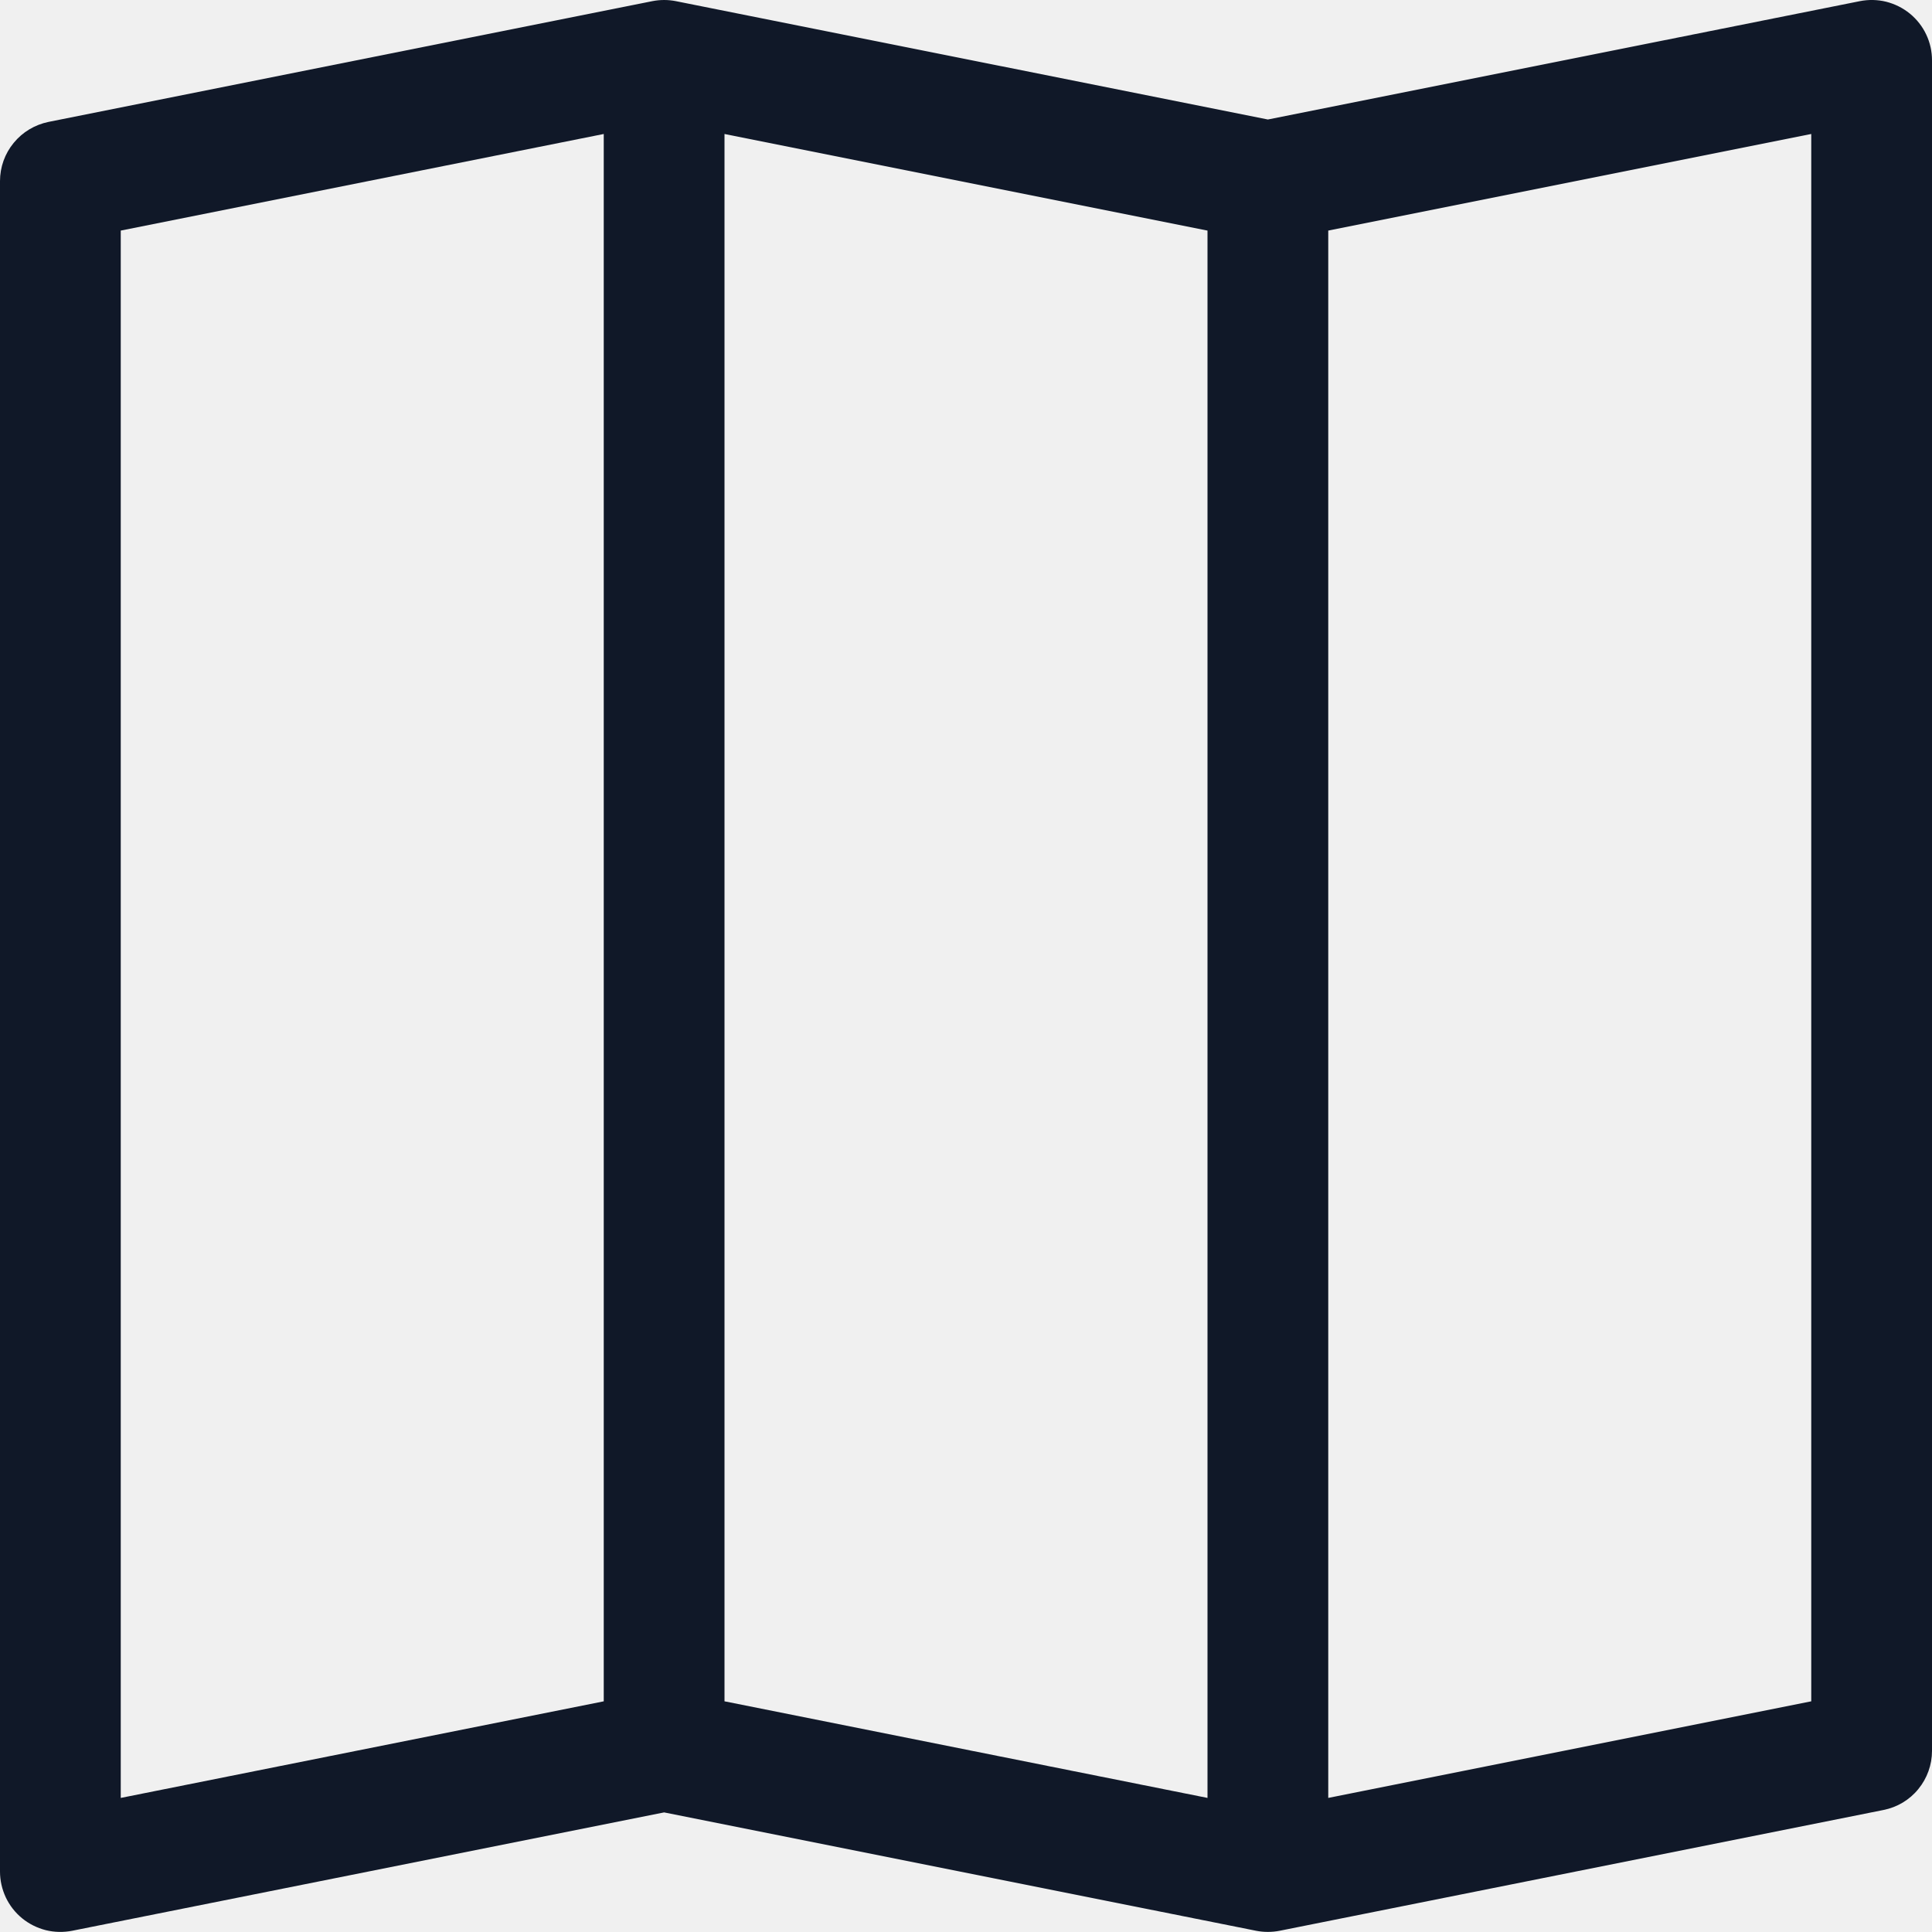
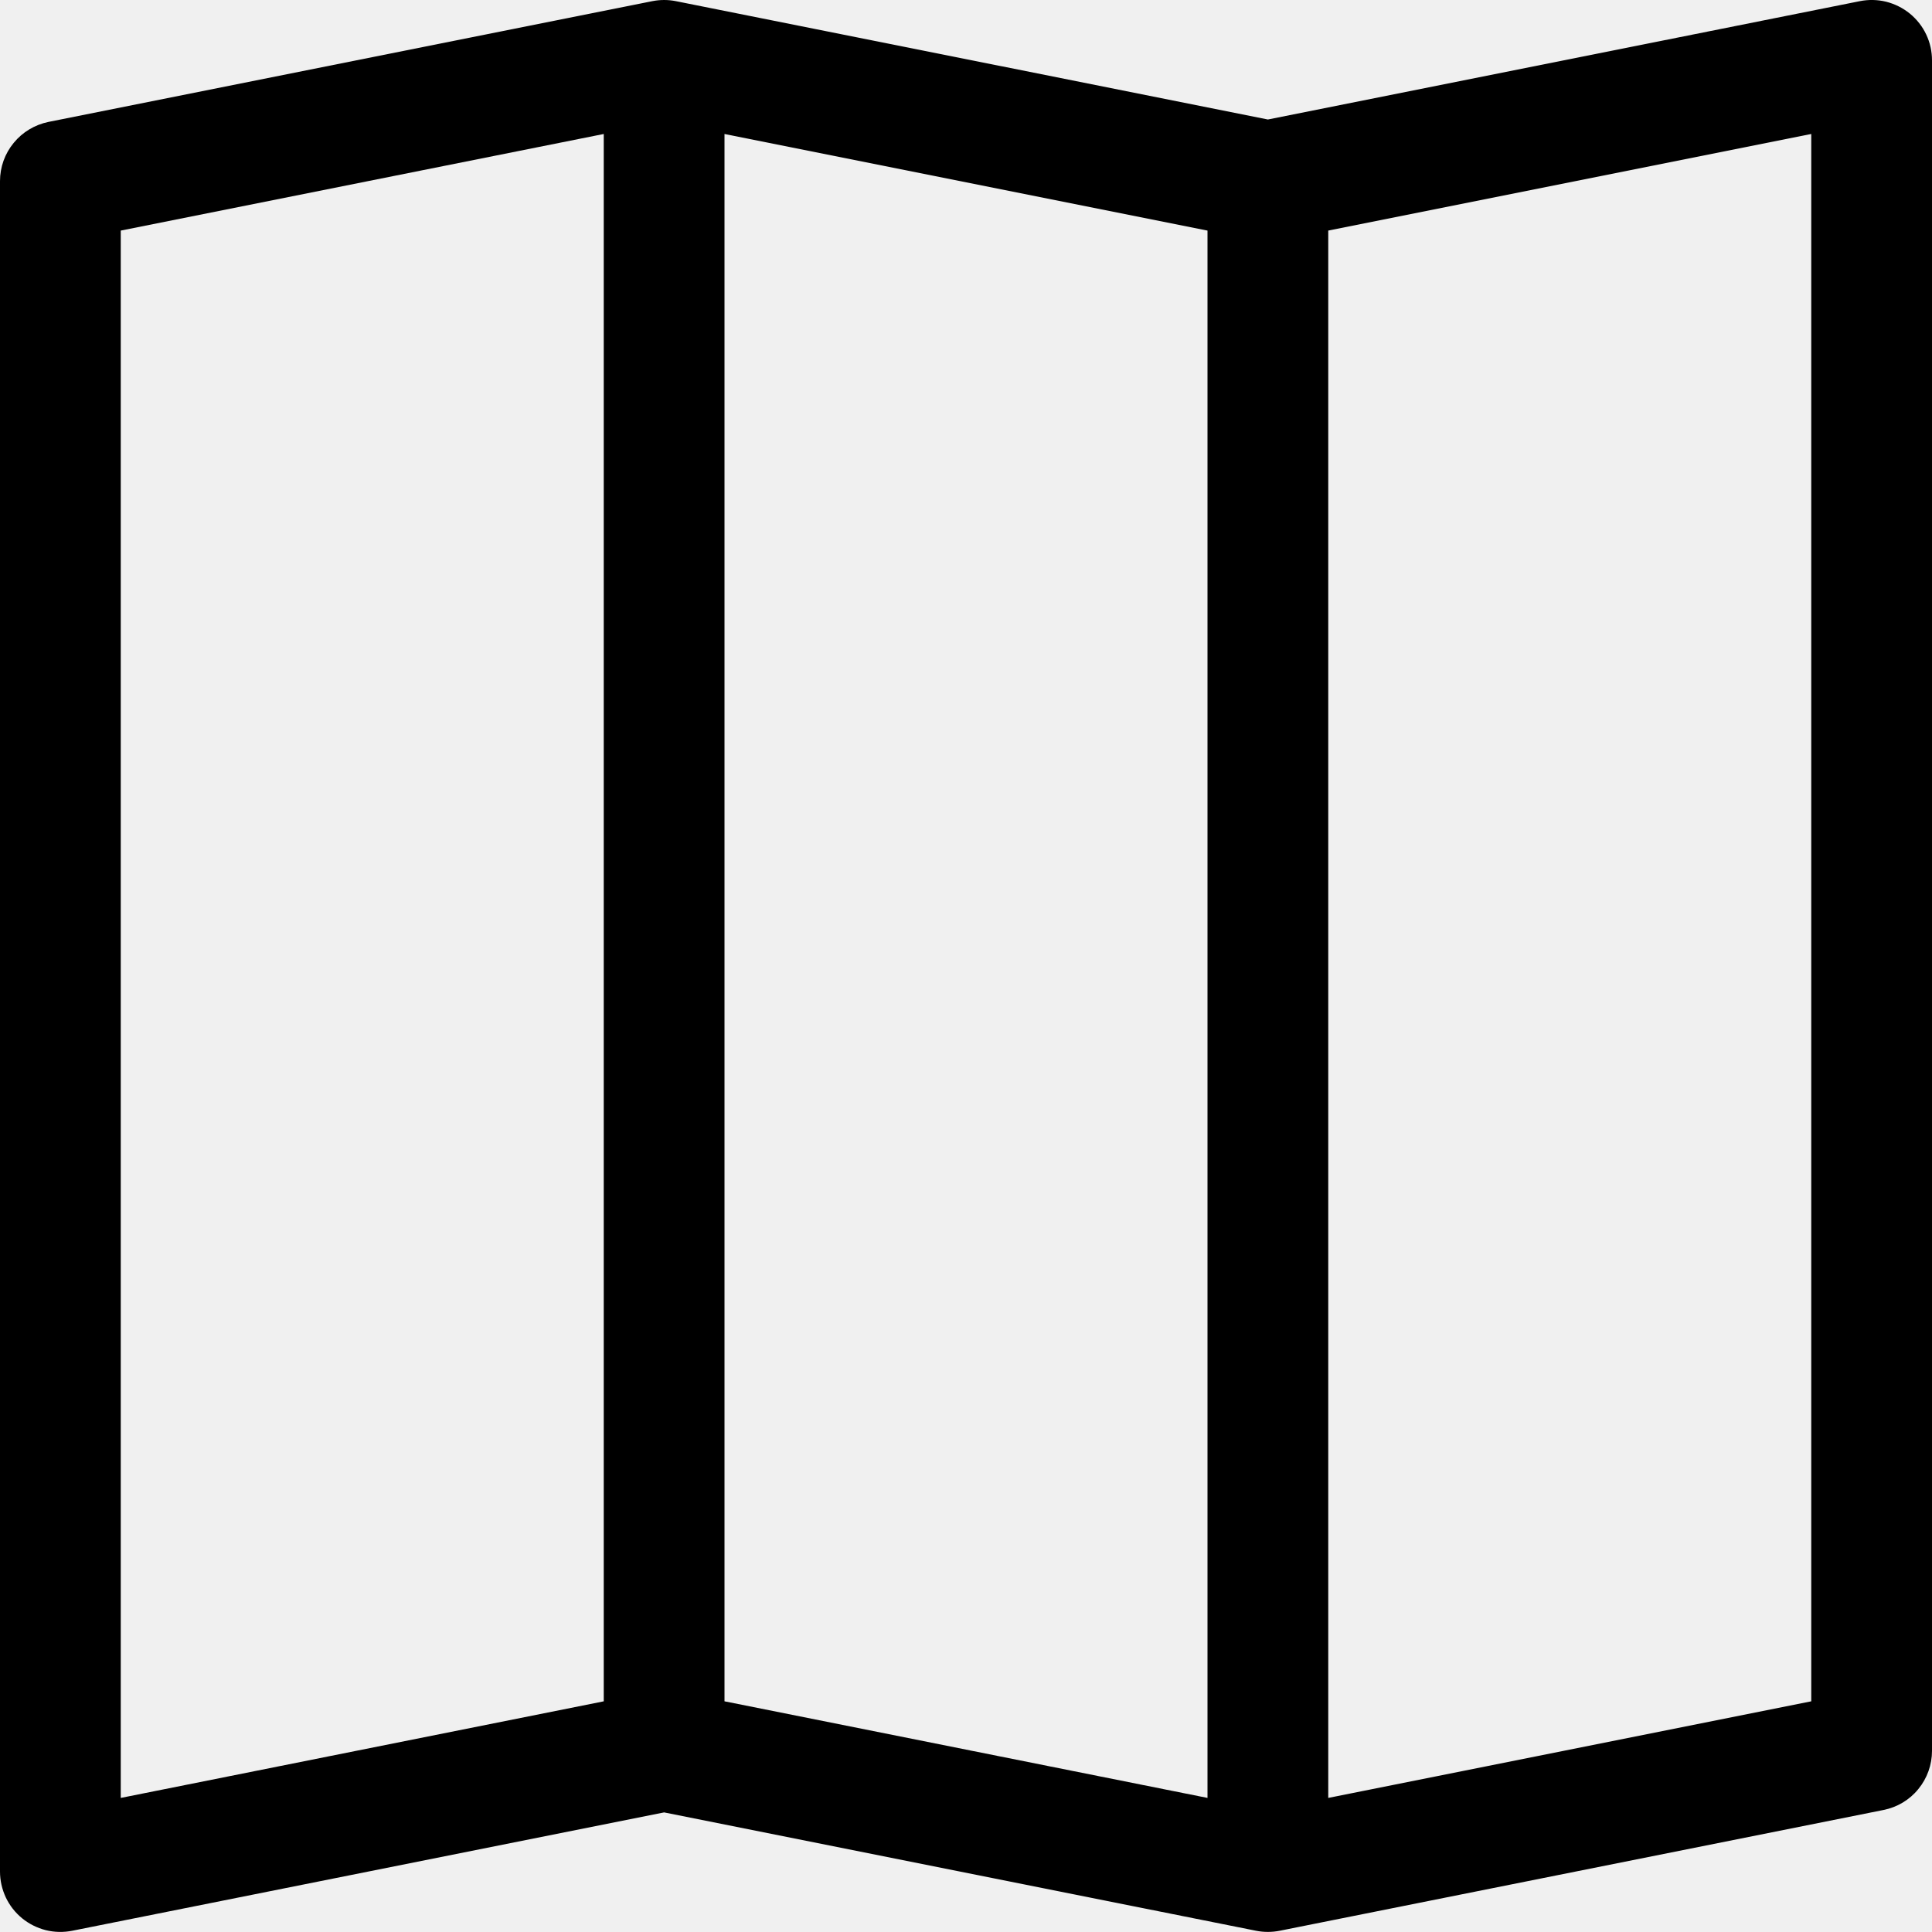
<svg xmlns="http://www.w3.org/2000/svg" width="20" height="20" viewBox="0 0 20 20" fill="none">
  <g clip-path="url(#clip0_39001_85)">
-     <path fill-rule="evenodd" clip-rule="evenodd" d="M19.771 0.141C19.843 0.2 19.901 0.274 19.94 0.357C19.98 0.441 20 0.532 20 0.625V18.125C20 18.269 19.95 18.409 19.858 18.521C19.767 18.633 19.639 18.709 19.497 18.737L13.248 19.987C13.167 20.003 13.083 20.003 13.002 19.987L6.875 18.762L0.748 19.987C0.657 20.005 0.563 20.003 0.474 19.981C0.384 19.958 0.3 19.916 0.229 19.858C0.157 19.799 0.1 19.726 0.06 19.642C0.021 19.558 5.58159e-05 19.467 0 19.375L0 1.875C8.72276e-05 1.73 0.05 1.59 0.142 1.479C0.233 1.367 0.361 1.291 0.502 1.262L6.753 0.012C6.833 -0.004 6.917 -0.004 6.997 0.012L13.125 1.237L19.253 0.012C19.343 -0.006 19.437 -0.004 19.526 0.018C19.616 0.041 19.7 0.083 19.771 0.141ZM12.5 2.387L7.5 1.387V17.612L12.5 18.612V2.387ZM13.75 18.612L18.75 17.612V1.387L13.75 2.387V18.612ZM6.25 17.612V1.387L1.25 2.387V18.612L6.25 17.612Z" fill="#101828" />
+     <path fill-rule="evenodd" clip-rule="evenodd" d="M19.771 0.141C19.843 0.2 19.901 0.274 19.94 0.357C19.98 0.441 20 0.532 20 0.625V18.125C20 18.269 19.95 18.409 19.858 18.521C19.767 18.633 19.639 18.709 19.497 18.737L13.248 19.987C13.167 20.003 13.083 20.003 13.002 19.987L6.875 18.762L0.748 19.987C0.657 20.005 0.563 20.003 0.474 19.981C0.384 19.958 0.3 19.916 0.229 19.858C0.157 19.799 0.1 19.726 0.06 19.642C0.021 19.558 5.58159e-05 19.467 0 19.375L0 1.875C8.72276e-05 1.73 0.05 1.59 0.142 1.479C0.233 1.367 0.361 1.291 0.502 1.262L6.753 0.012C6.833 -0.004 6.917 -0.004 6.997 0.012L13.125 1.237L19.253 0.012C19.343 -0.006 19.437 -0.004 19.526 0.018C19.616 0.041 19.7 0.083 19.771 0.141ZM12.5 2.387L7.5 1.387V17.612L12.5 18.612V2.387ZM13.75 18.612L18.75 17.612V1.387L13.75 2.387V18.612ZM6.25 17.612V1.387L1.25 2.387V18.612L6.25 17.612Z" fill="currentColor" />
  </g>
  <defs>
    <clipPath id="clip0_39001_85">
      <rect width="20" height="20" fill="white" />
    </clipPath>
  </defs>
</svg>
